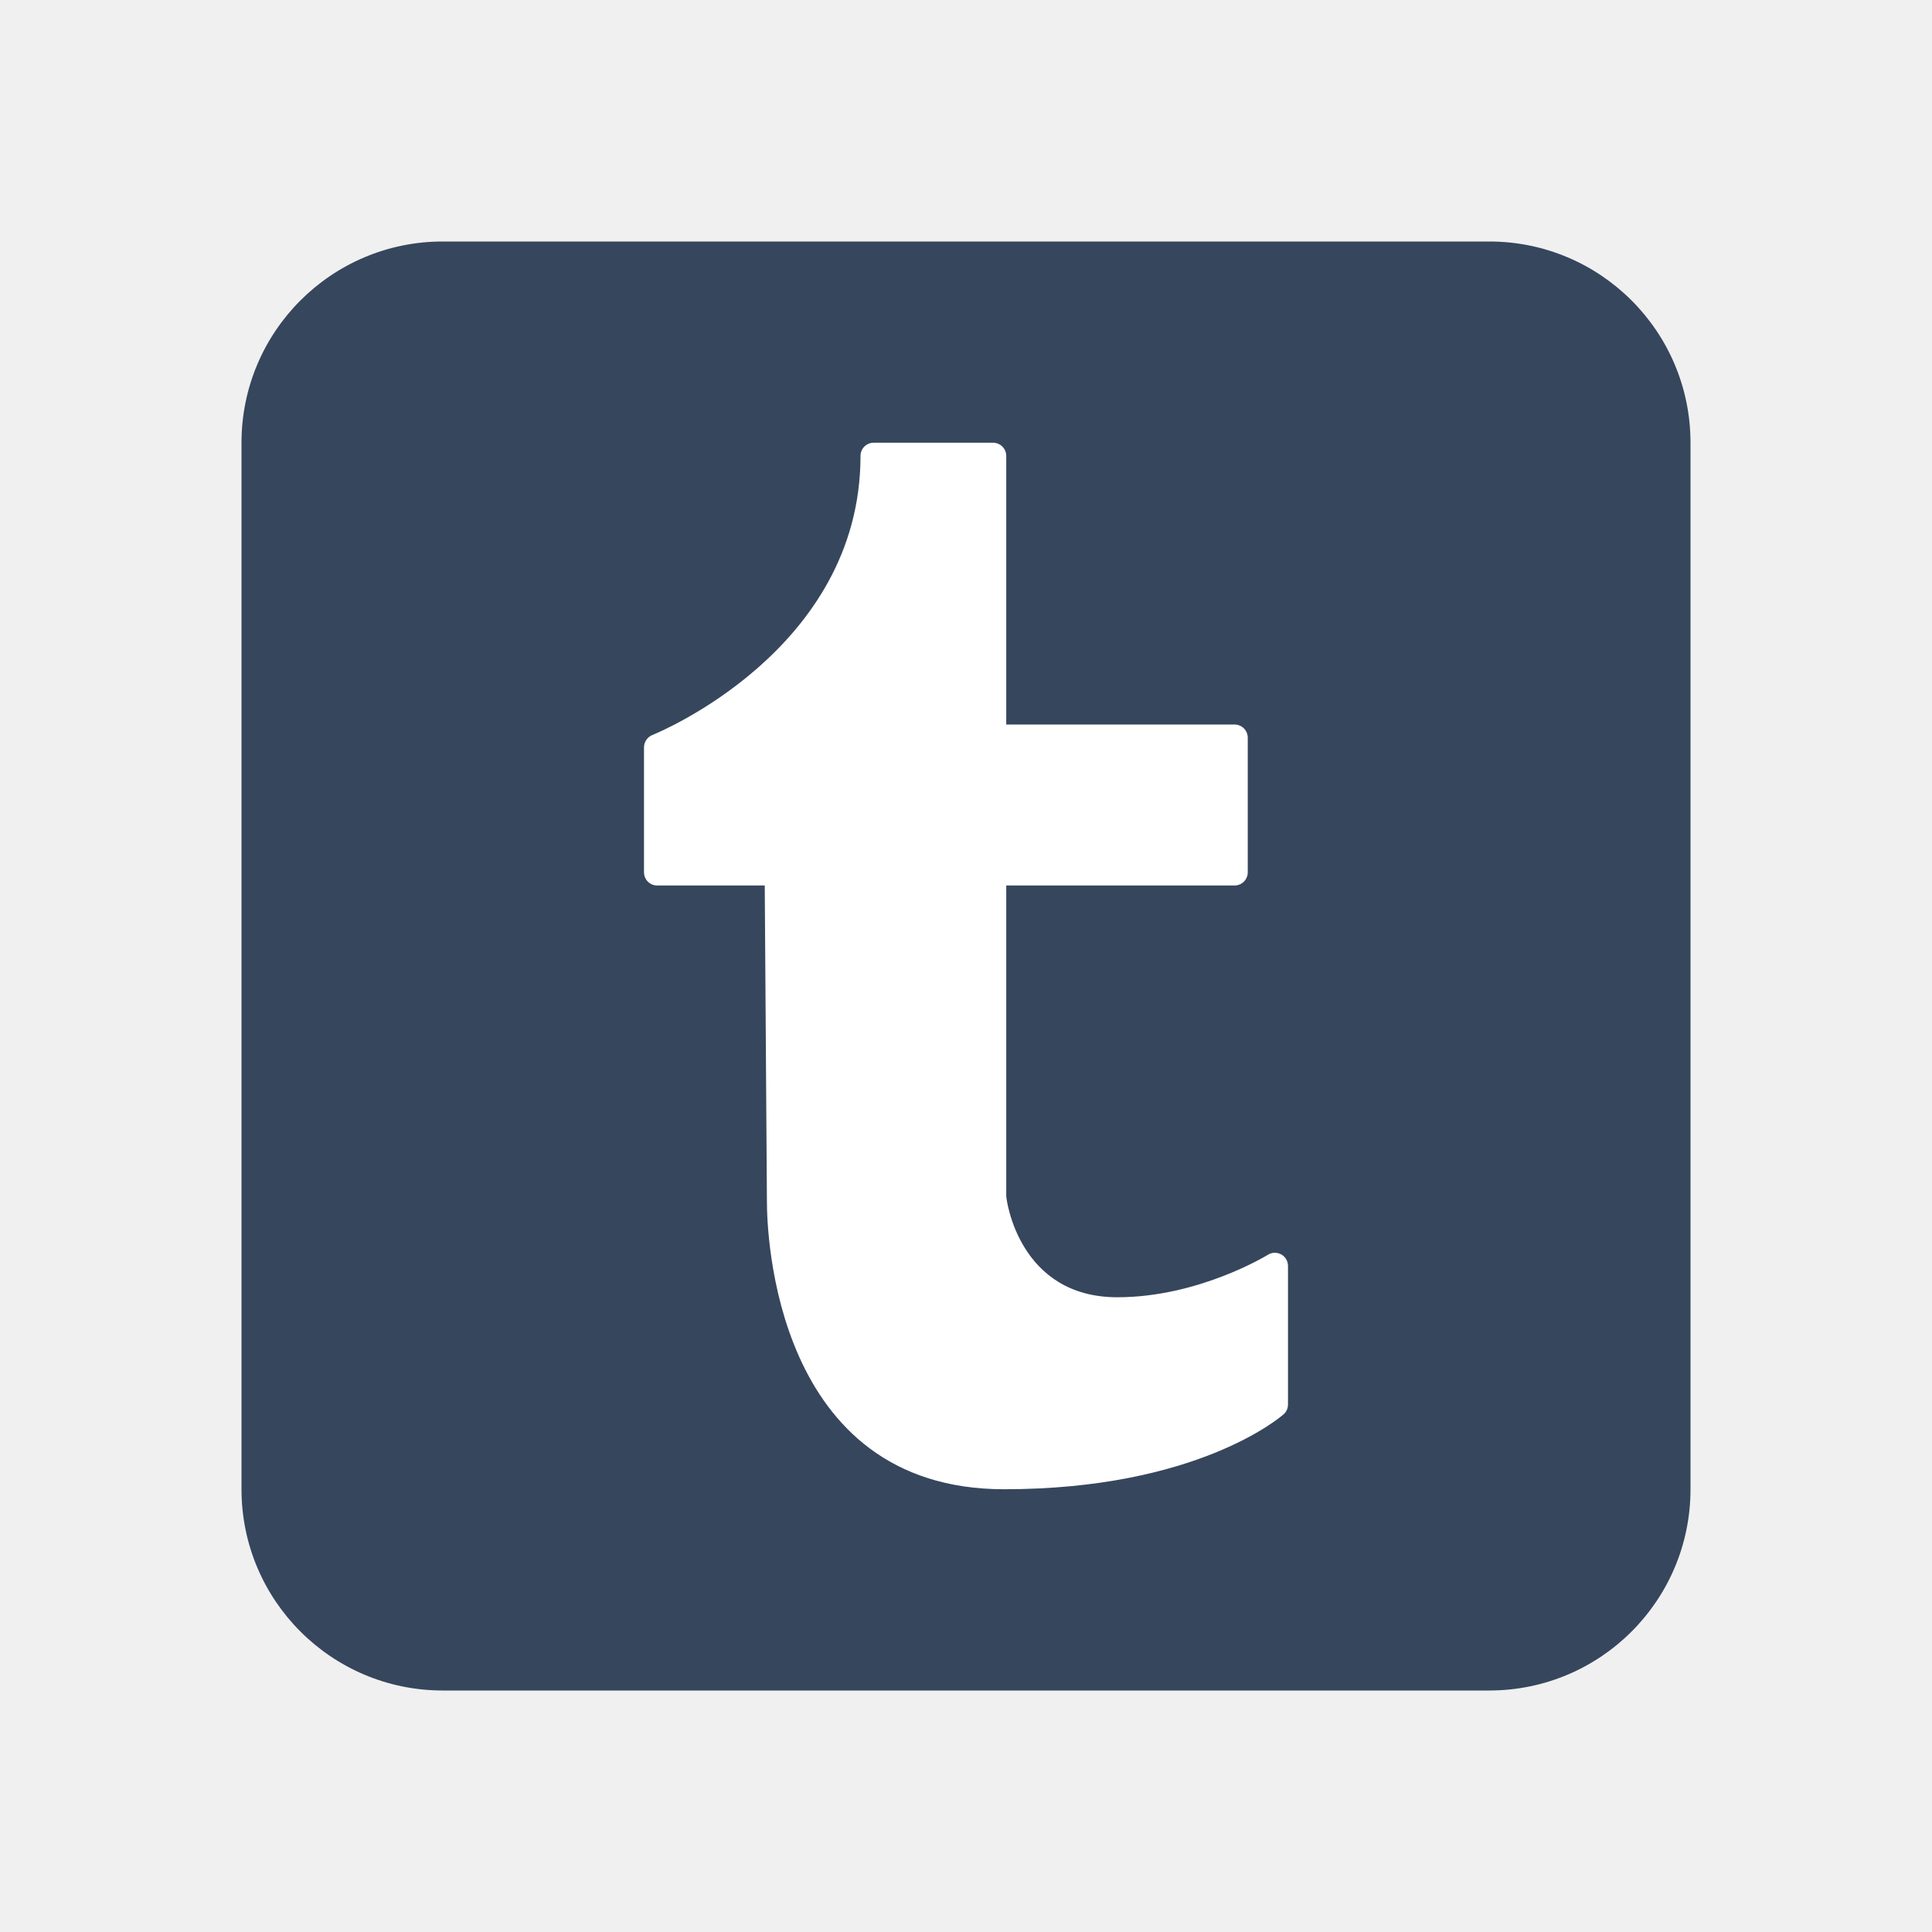
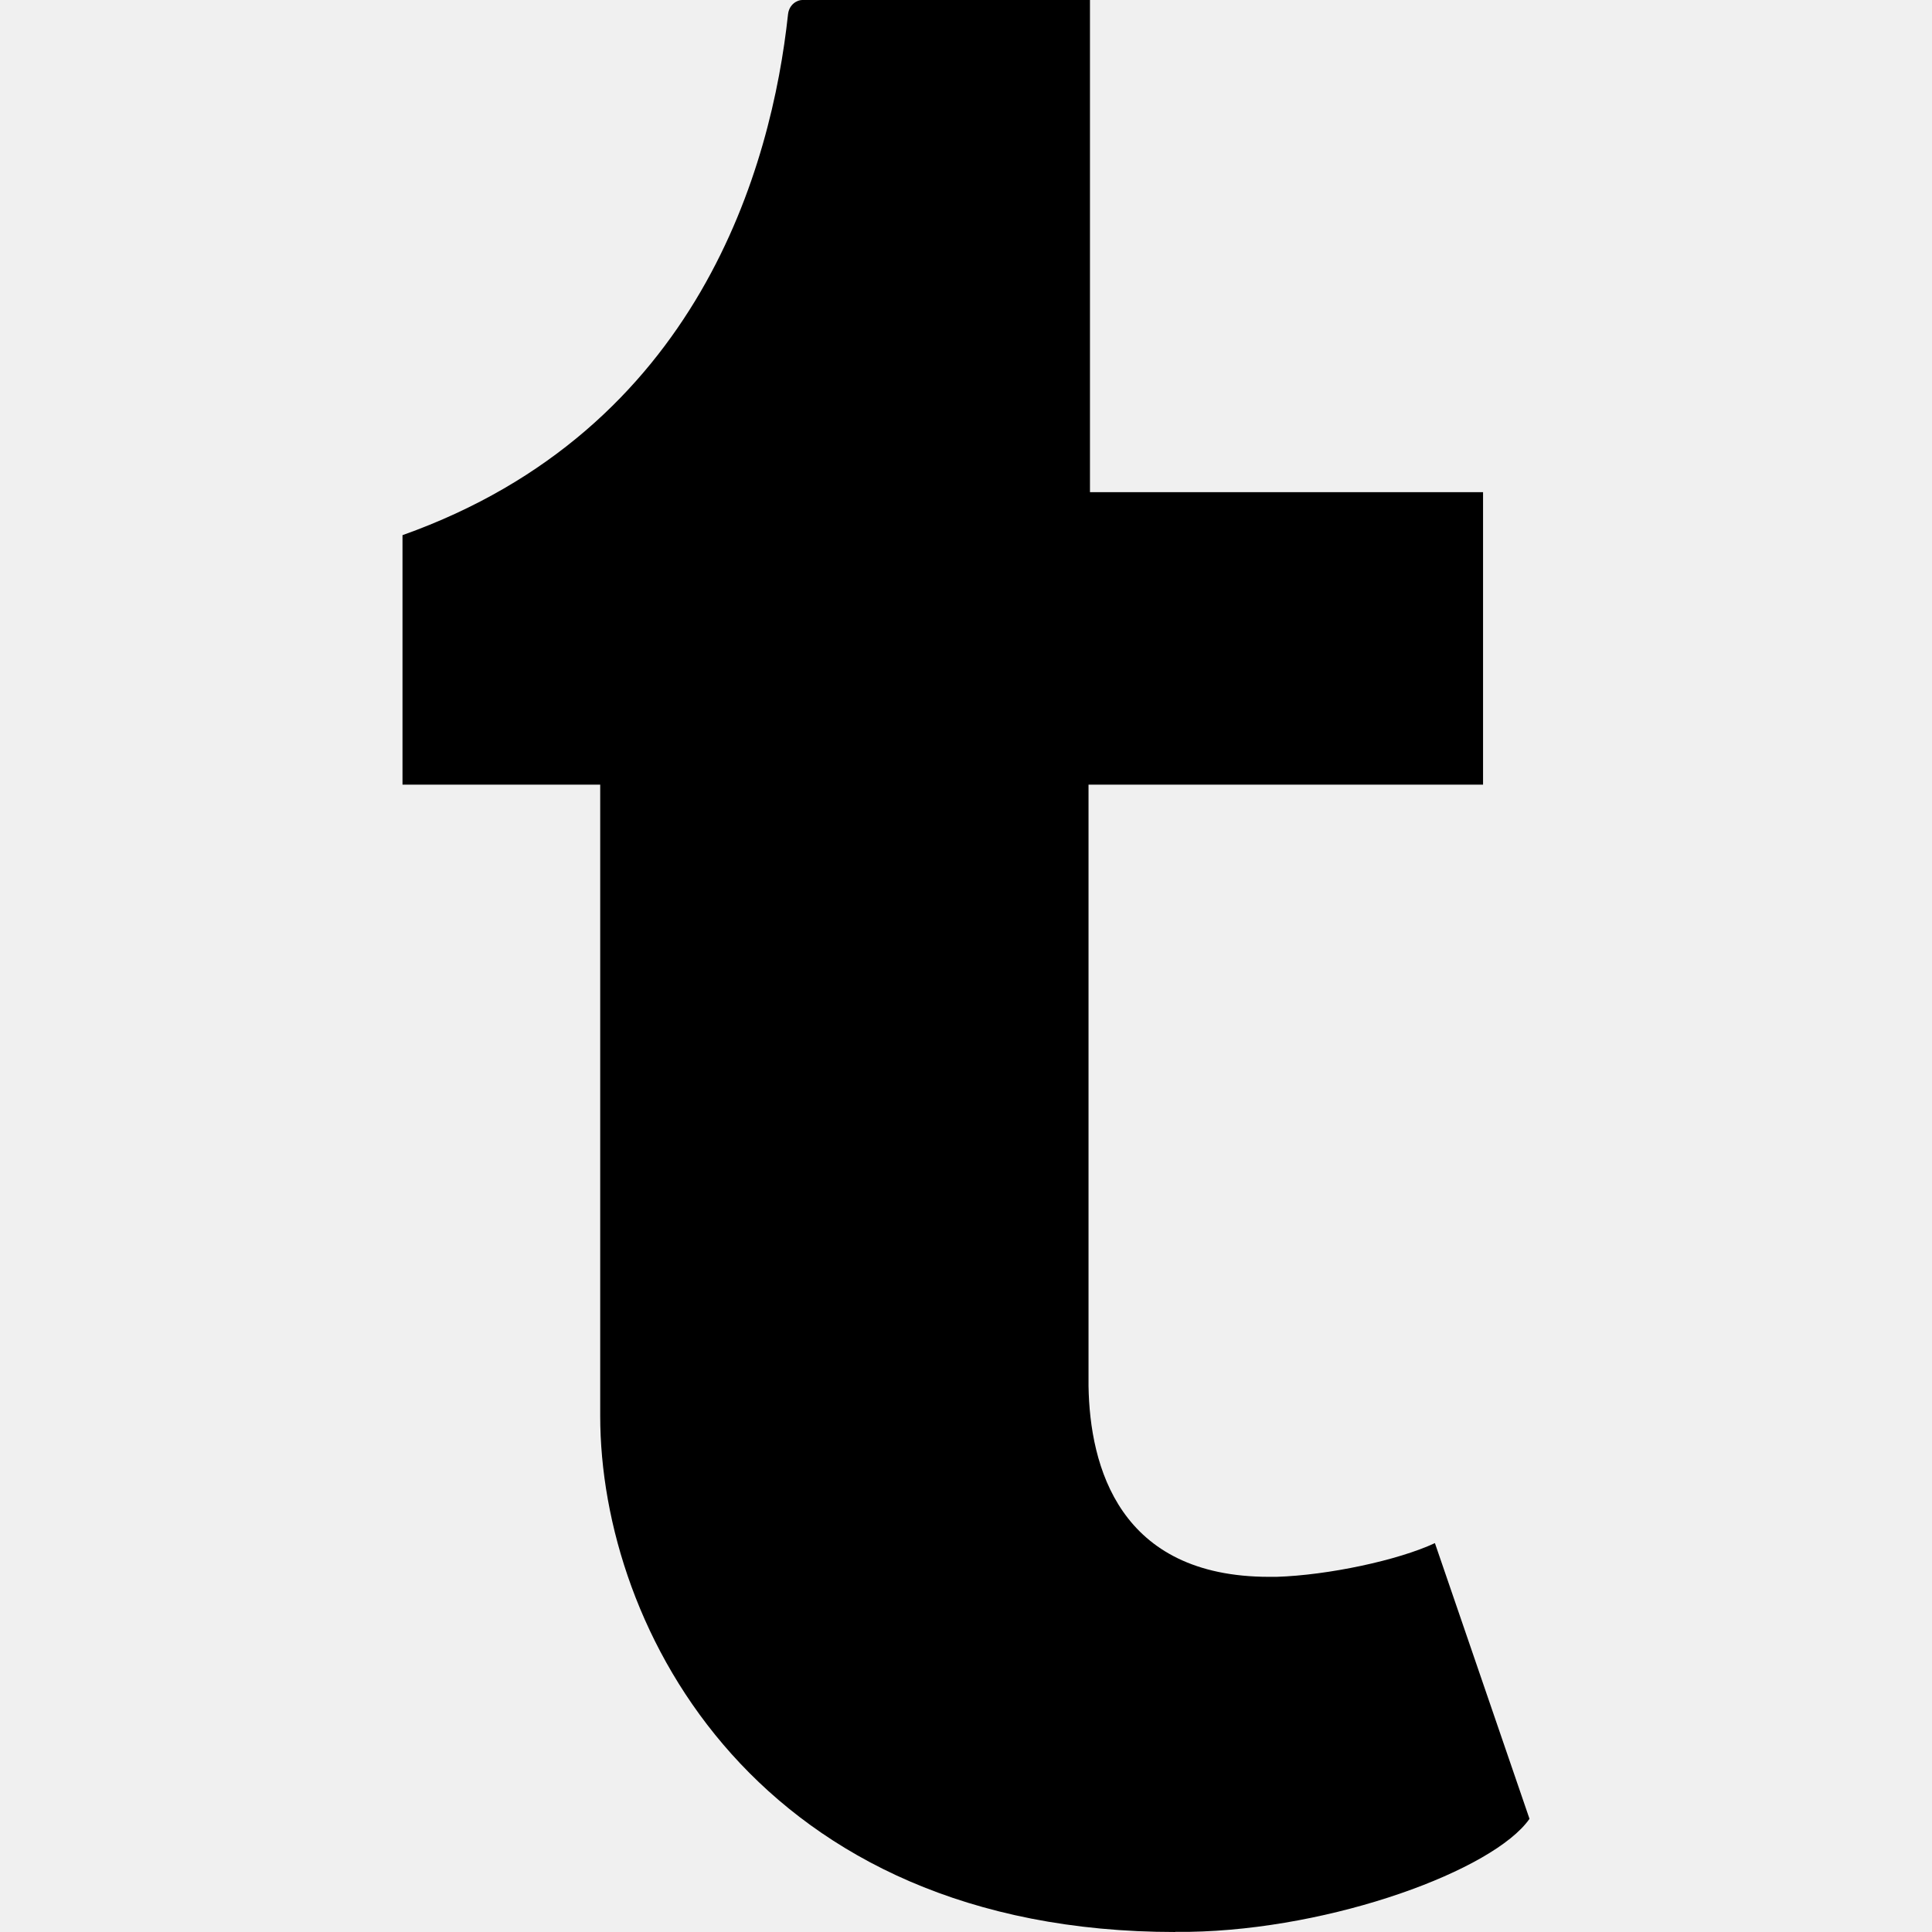
- <svg xmlns="http://www.w3.org/2000/svg" viewBox="0 0 48 48" width="{{ .width }}" height="{{ .height }}">
-   <path fill="#36465D" d="M42,37c0,2.762-2.238,5-5,5H11c-2.761,0-5-2.238-5-5V11c0-2.762,2.239-5,5-5h26c2.762,0,5,2.238,5,5V37z" />
-   <path fill="#FFF" d="M32,34.891c0,0.095-0.037,0.184-0.109,0.247C31.803,35.215,29.723,37,24.947,37c-5.726,0-5.893-6.409-5.893-7.141L19,22h-2.672C16.146,22,16,21.853,16,21.671V18.57c0-0.135,0.083-0.259,0.208-0.309c0.052-0.02,5.171-2.083,5.171-6.933c0-0.183,0.146-0.329,0.327-0.329h2.966C24.854,11,25,11.146,25,11.329V18h5.67c0.182,0,0.33,0.146,0.33,0.328v3.345C31,21.856,30.852,22,30.67,22H25v7.711c0,0.101,0.316,2.519,2.76,2.519c2.023,0,3.721-1.044,3.74-1.055c0.1-0.064,0.227-0.066,0.333-0.009C31.936,31.223,32,31.334,32,31.455V34.891L32,34.891z" />
+ <svg xmlns="http://www.w3.org/2000/svg" data-name="tumblr" enable-background="new 0 0 24 24" viewBox="0 0 24 24" width="{{ .width }}" height="{{ .height }}" fill="currentColor">
+   <path d="m19 22.594-1.175-3.425c-.458.214-1.327.399-1.968.419h-.091c-1.863 0-2.228-1.37-2.244-2.371v-7.47h4.901v-3.633h-4.883v-6.114h-3.575c-.059 0-.162.051-.176.179-.202 1.873-1.098 5.156-4.789 6.469v3.099h2.456v7.842c0 2.655 1.97 6.411 7.148 6.411l-.011-.002h.181c1.786-.03 3.783-.768 4.226-1.404z" />
</svg>
